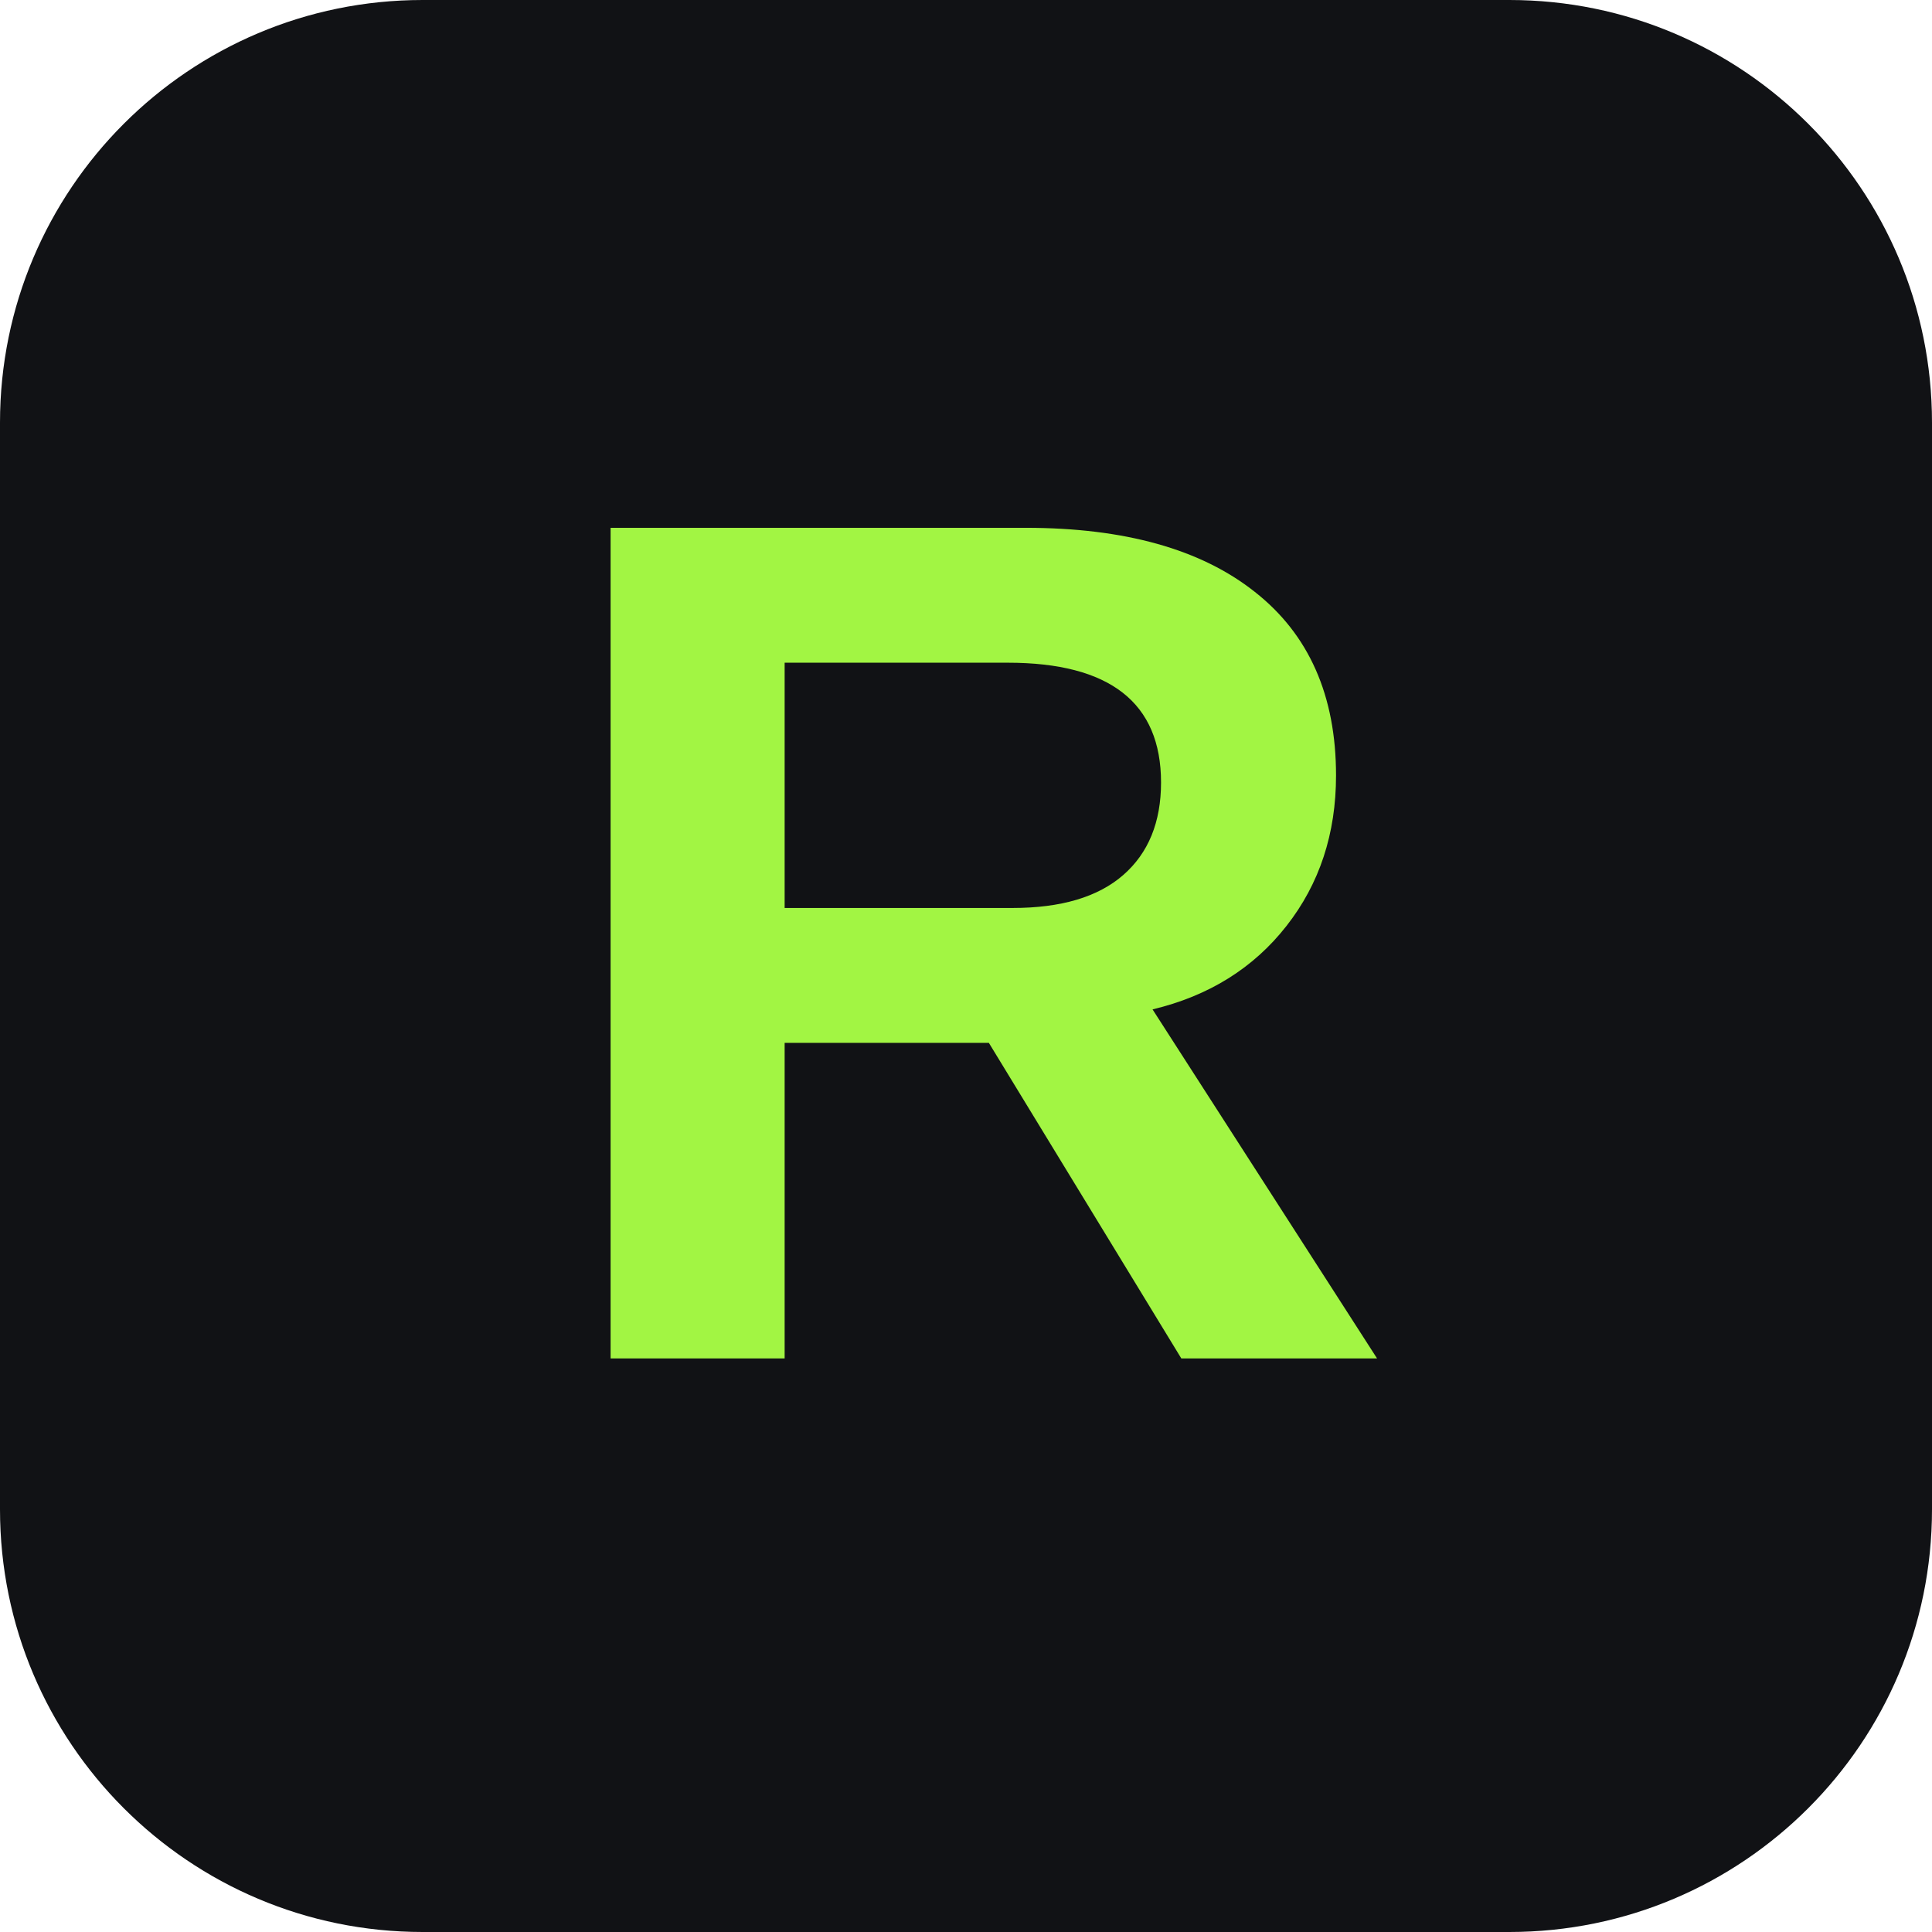
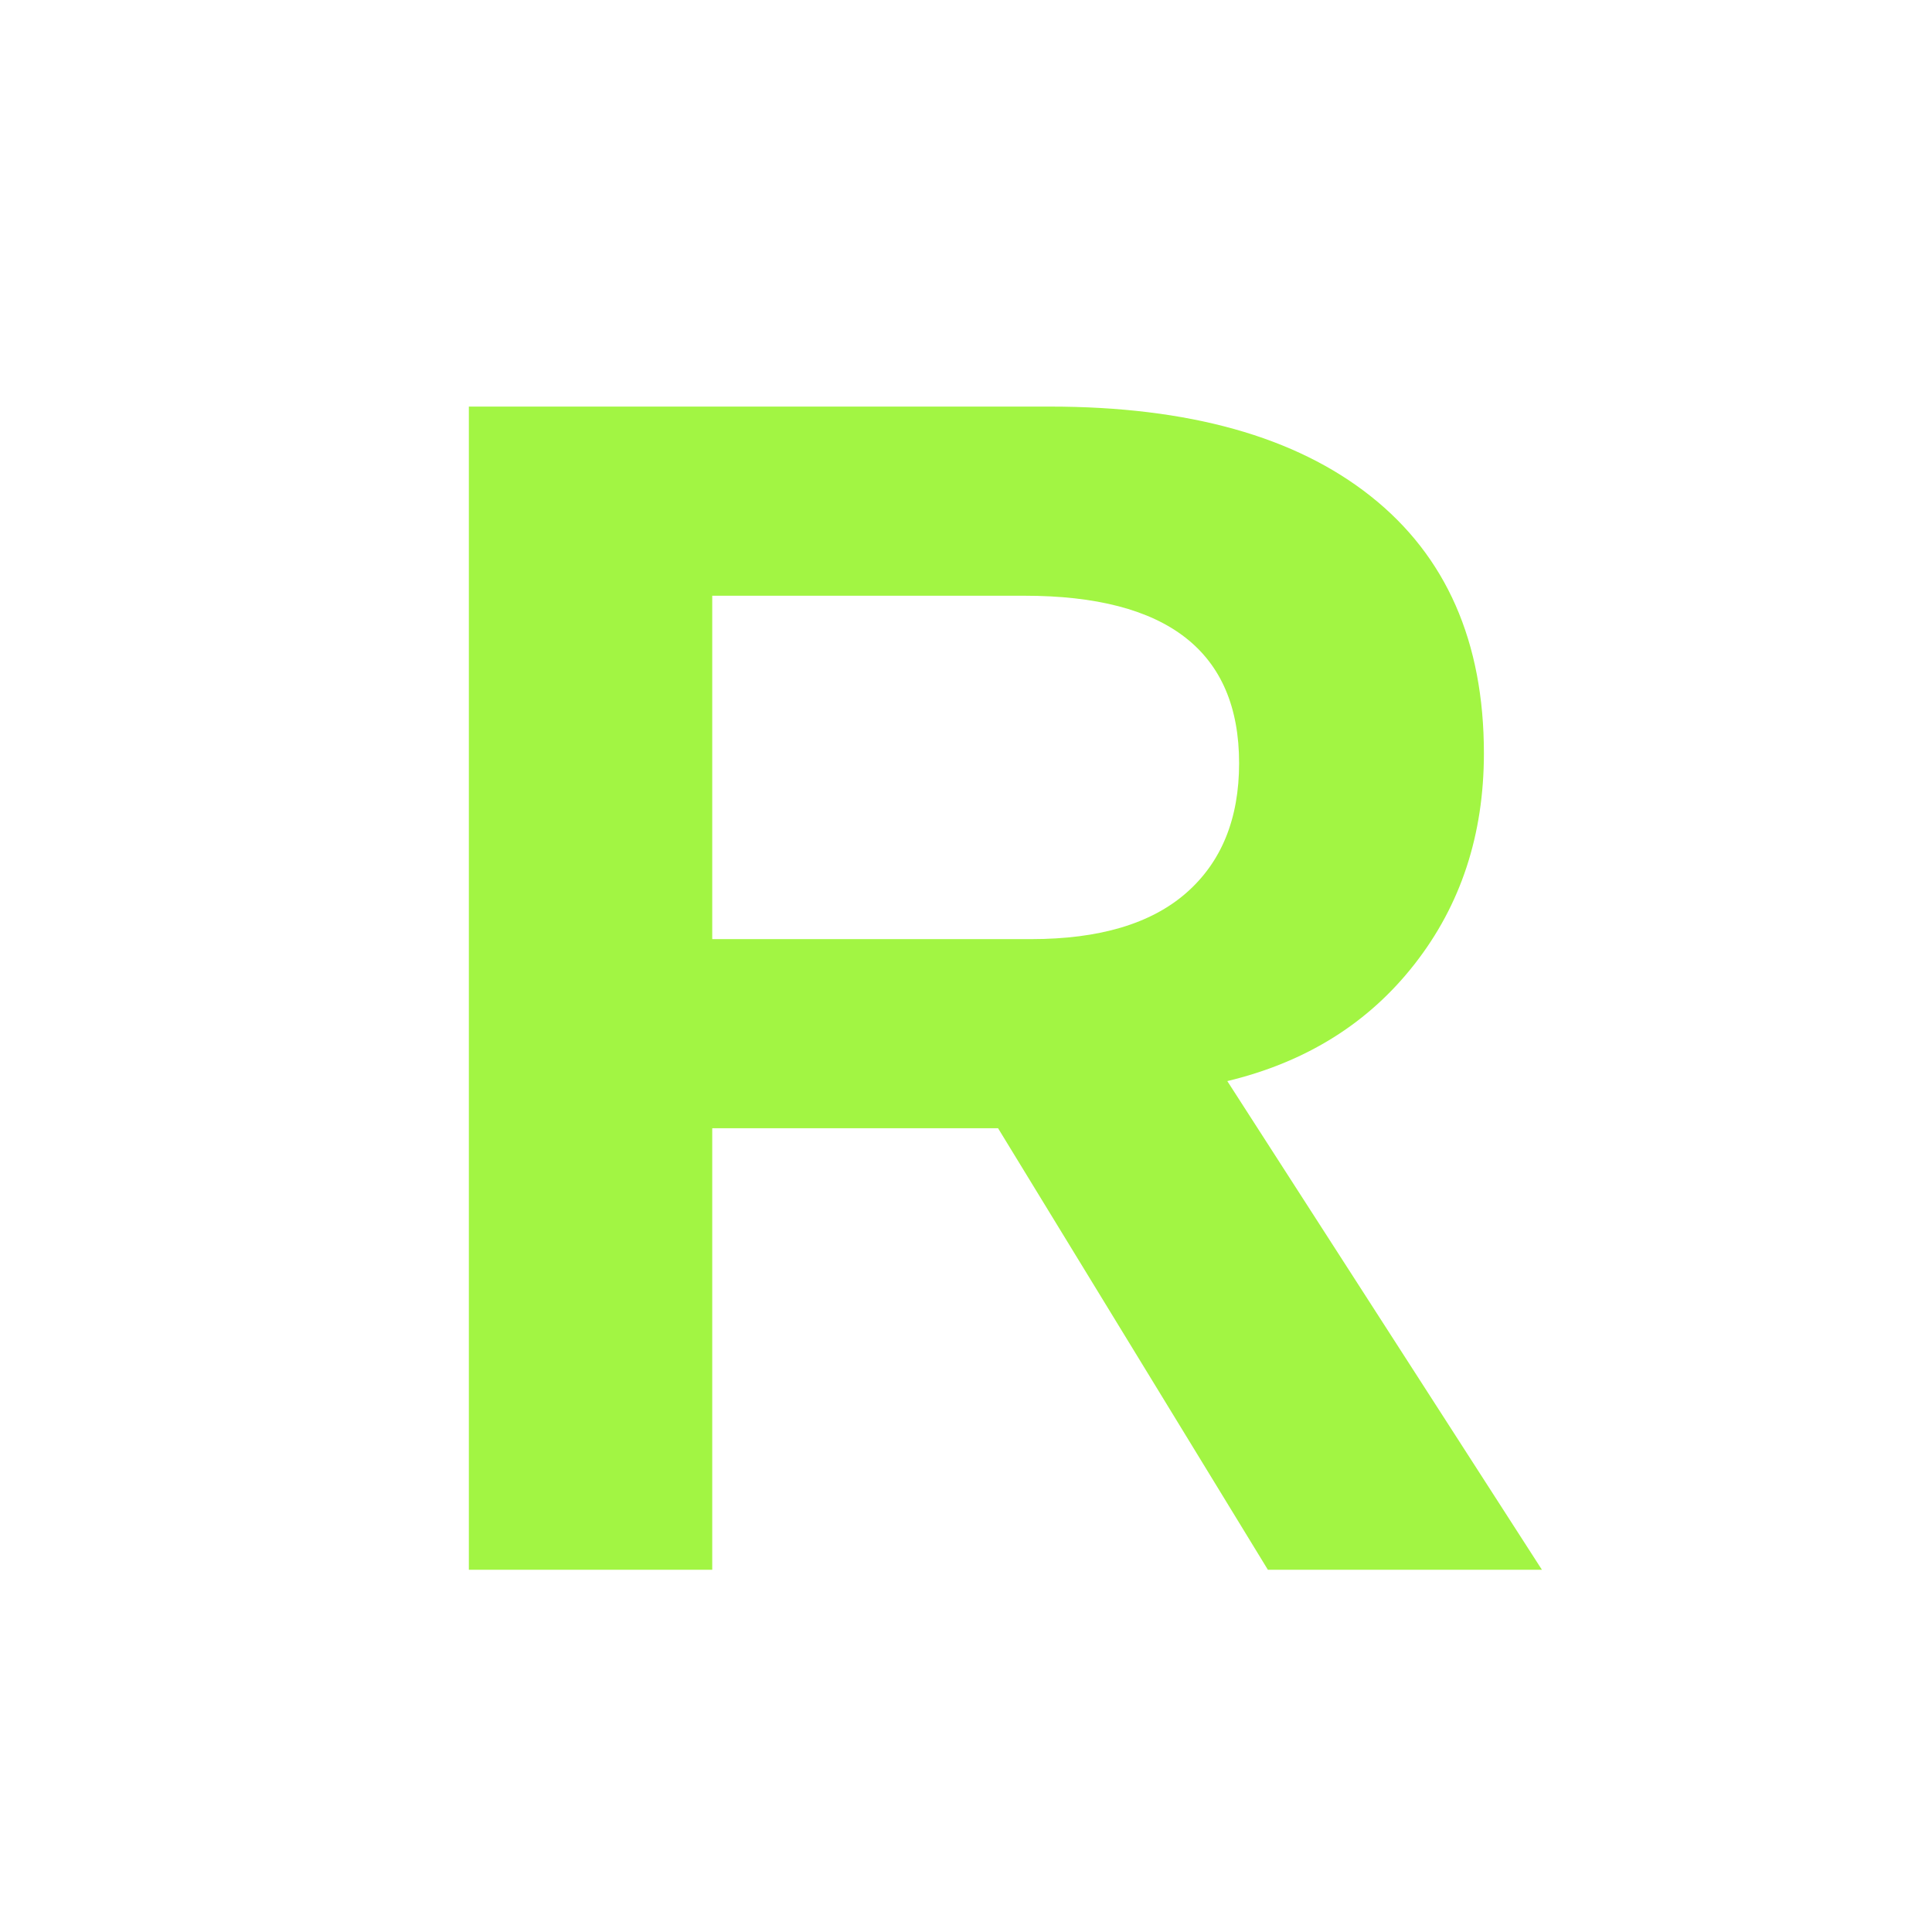
<svg xmlns="http://www.w3.org/2000/svg" viewBox="0 0 64 64">
-   <rect width="64" height="64" rx="14" fill="#111215" />
-   <text x="32" y="45" font-family="Arial, Helvetica, sans-serif" font-size="40" font-weight="900" fill="#a2f543" text-anchor="middle">R</text>
+   <text x="32" y="52" font-family="Arial, Helvetica, sans-serif" font-size="56" font-weight="900" fill="#a2f543" text-anchor="middle">R</text>
</svg>
